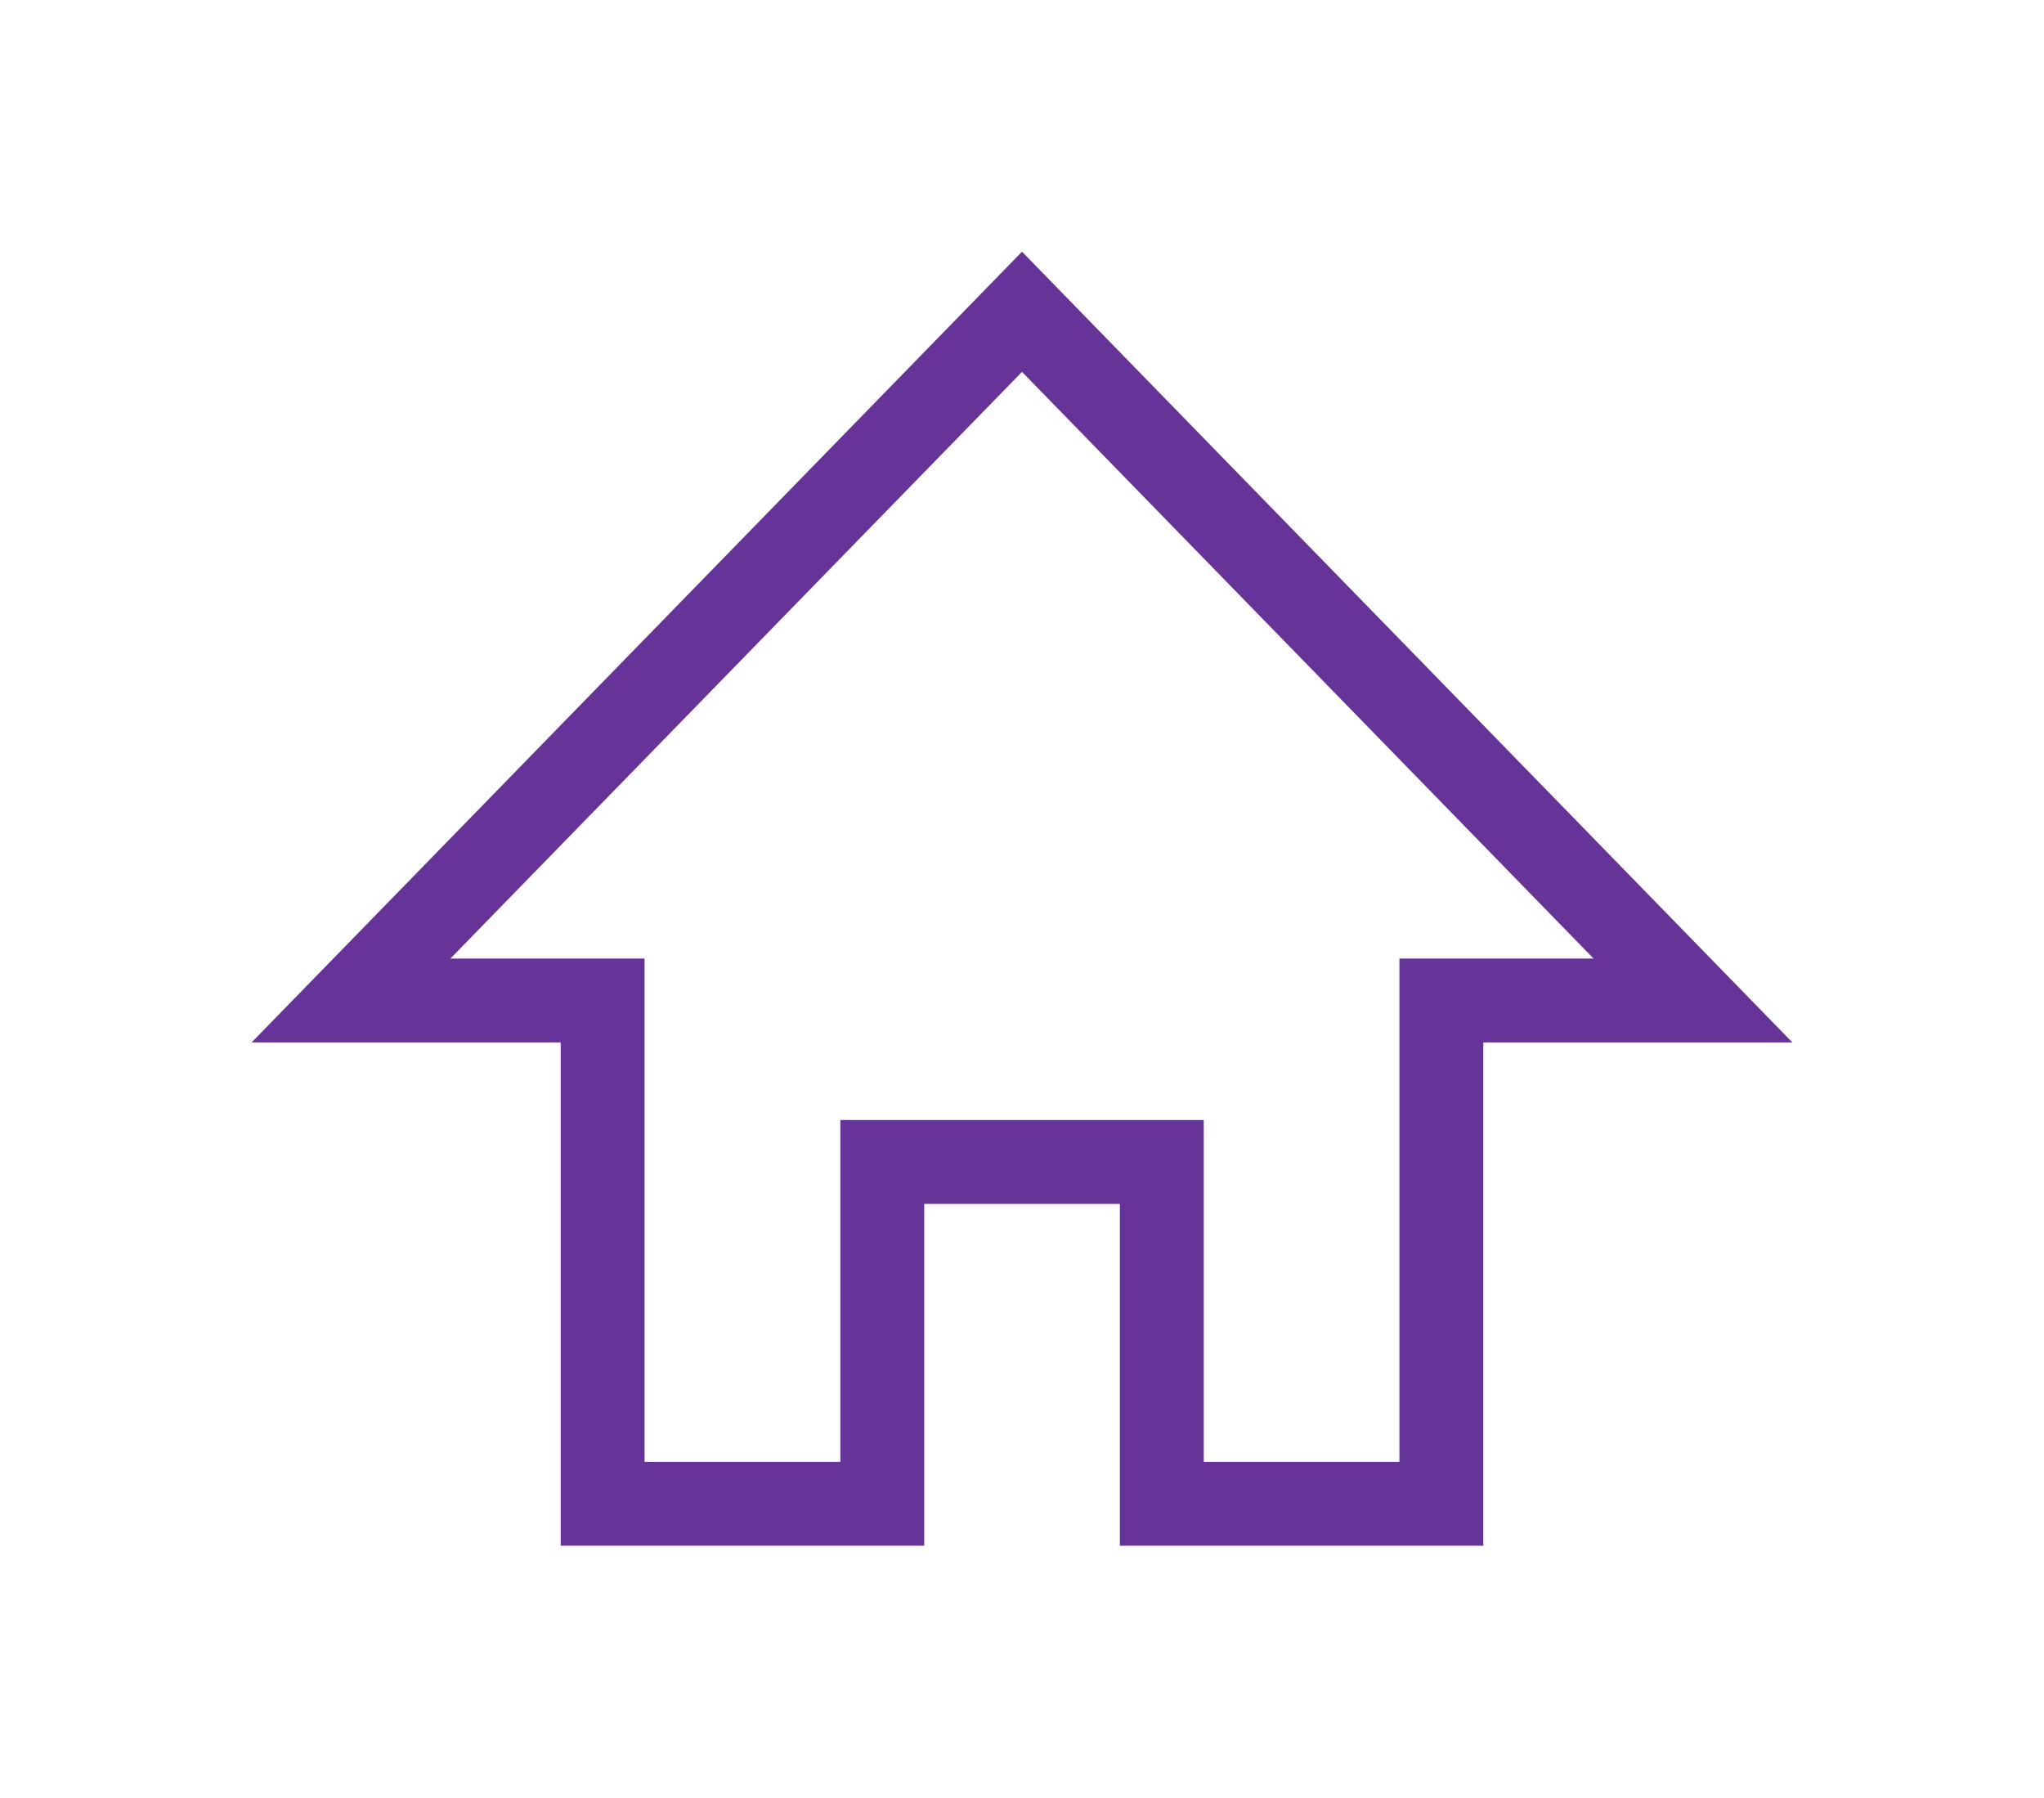
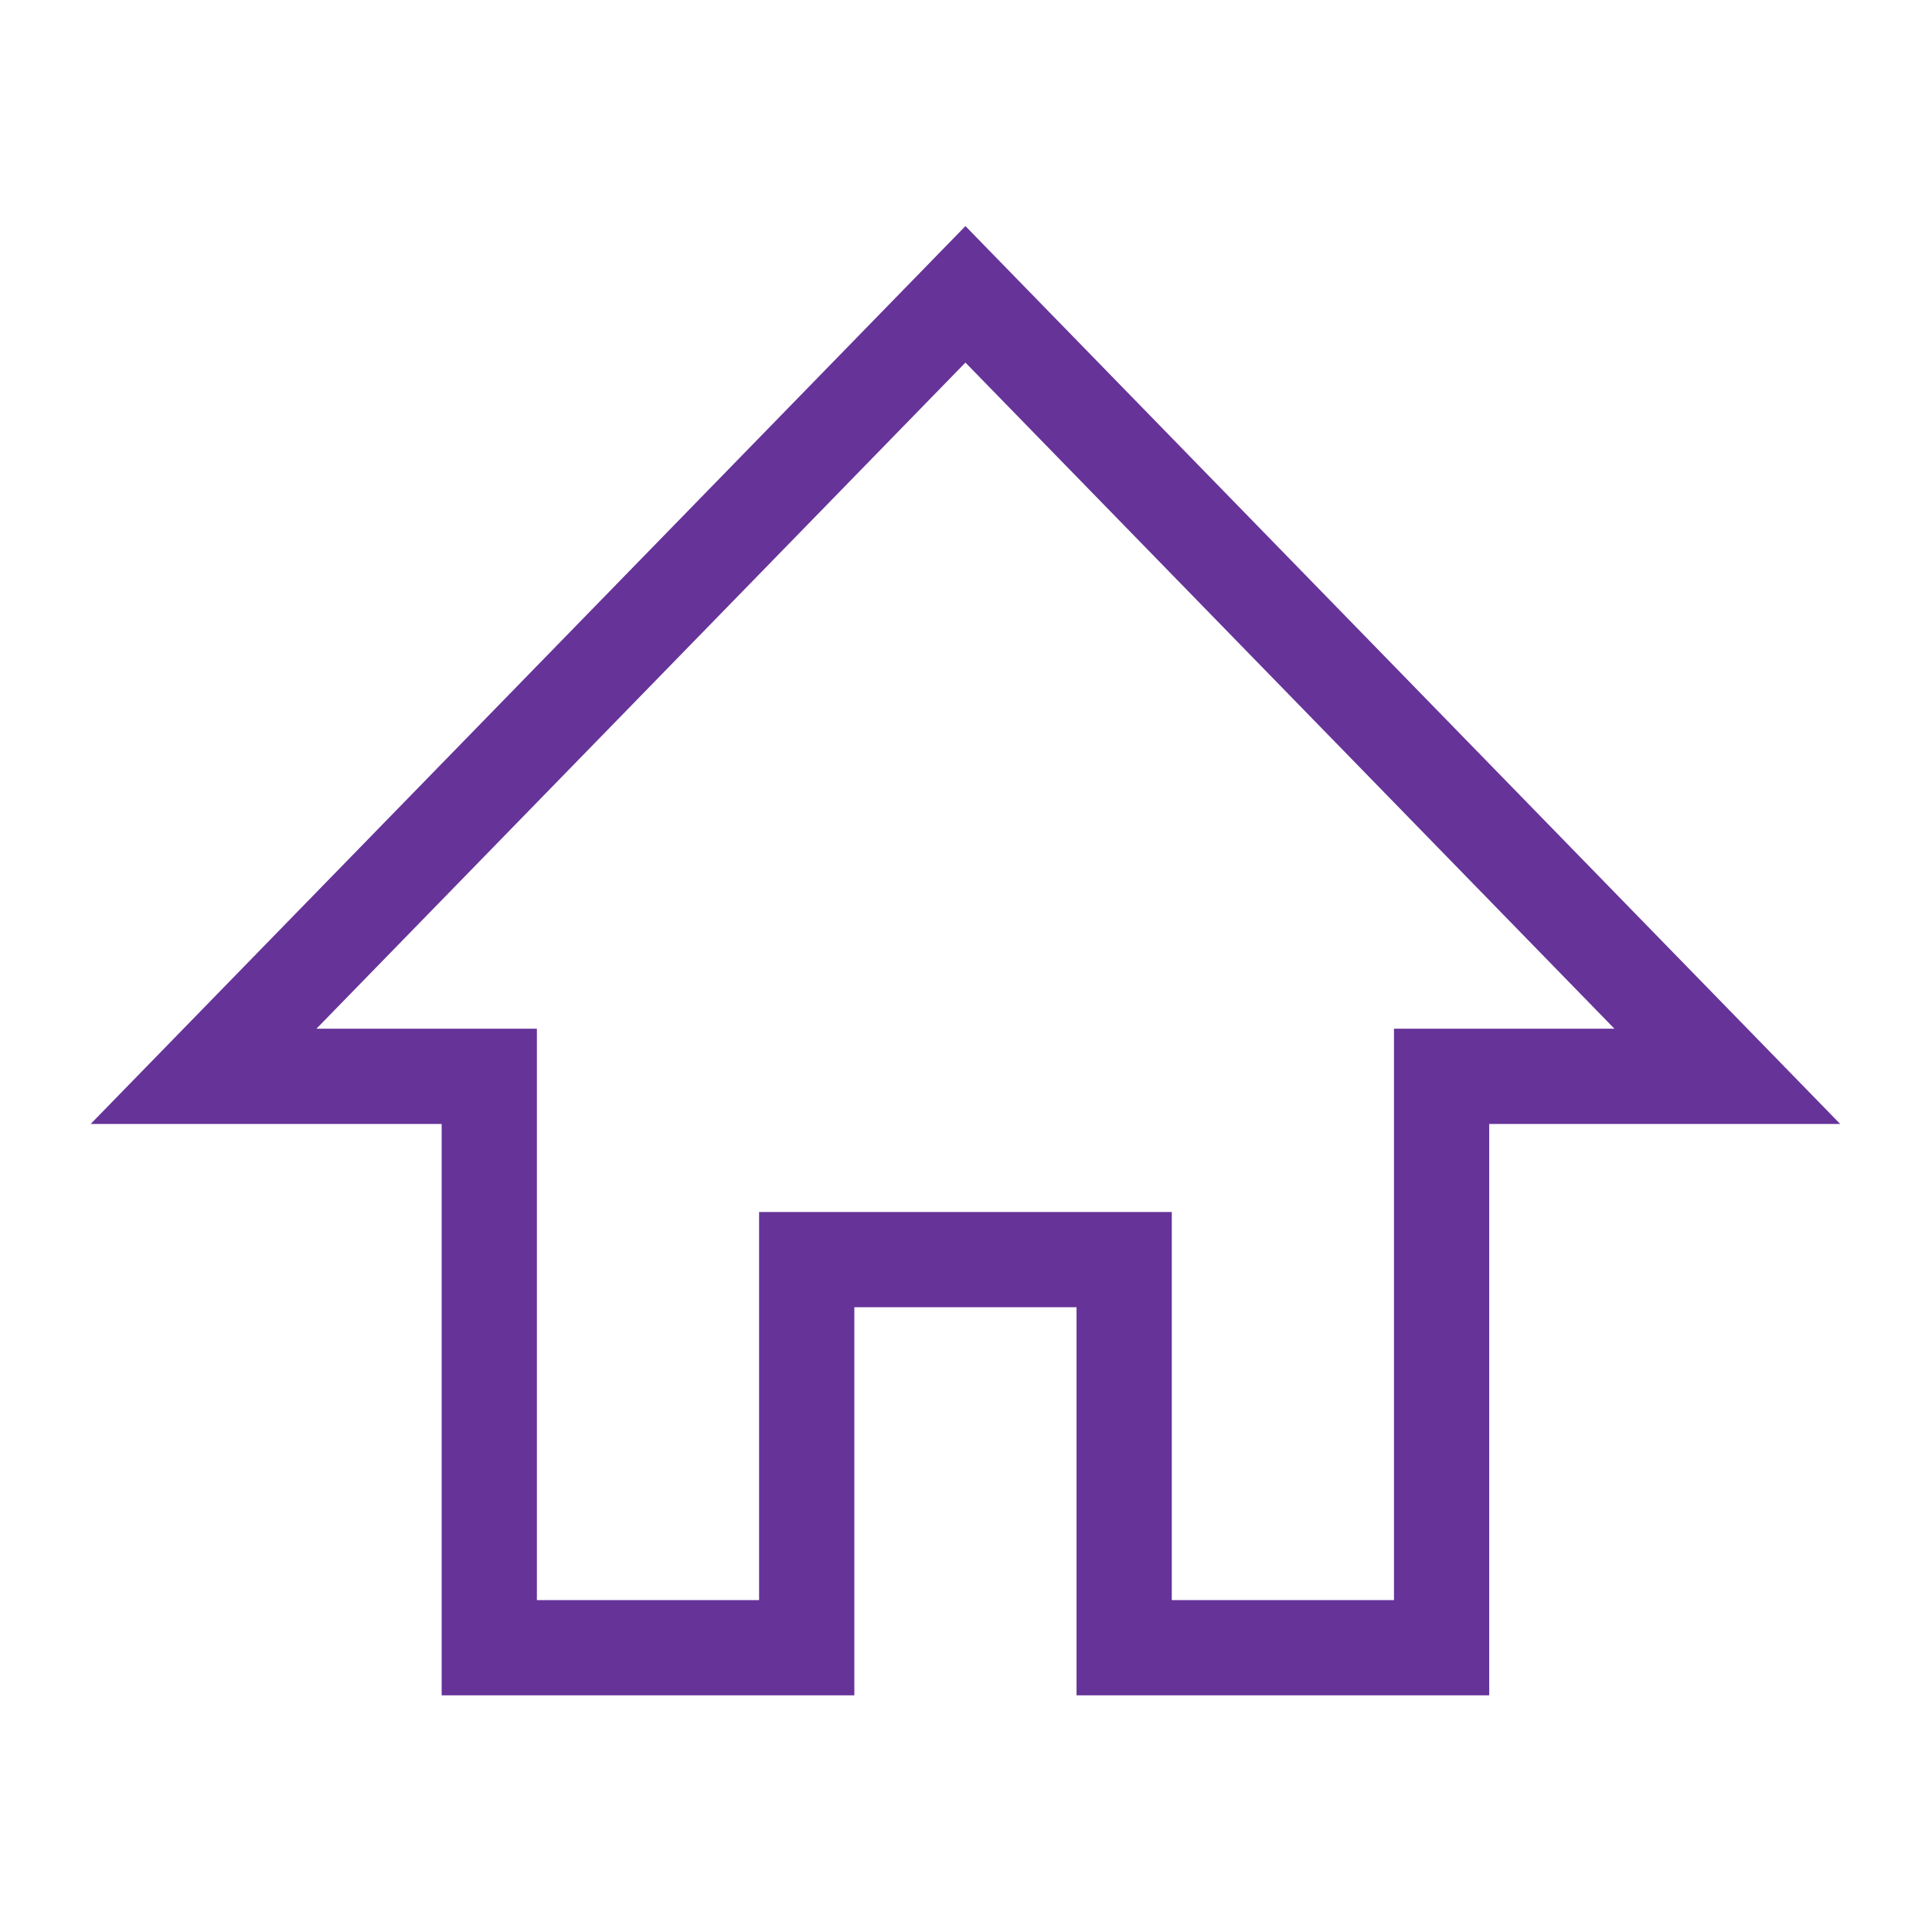
- <svg xmlns="http://www.w3.org/2000/svg" height="21.428" width="24.37" id="svg887" viewBox="0 0 24.37 21.428" version="1.1">
+ <svg xmlns="http://www.w3.org/2000/svg" version="1.1" viewBox="0 0 200 200" id="svg887" width="200" height="200">
  <defs id="defs891" />
-   <path id="path1554" d="m 12.185,3.717 8,8.211 h -3 v 6 h -3.333 v -4.075 h -3.333 v 4.075 H 7.185 v -6 h -3 z" style="fill:none;stroke:#663399;stroke-width:1px;stroke-linecap:butt;stroke-linejoin:miter;stroke-opacity:1" />
+   <path style="fill:none;stroke:#663399;stroke-width:9.859px;stroke-linecap:butt;stroke-linejoin:miter;stroke-opacity:1" d="m 99.942,30.469 78.868,80.952 h -29.576 v 59.151 H 116.373 V 130.396 H 83.511 v 40.176 H 50.649 V 111.421 H 21.073 Z" id="path1554" />
</svg>
